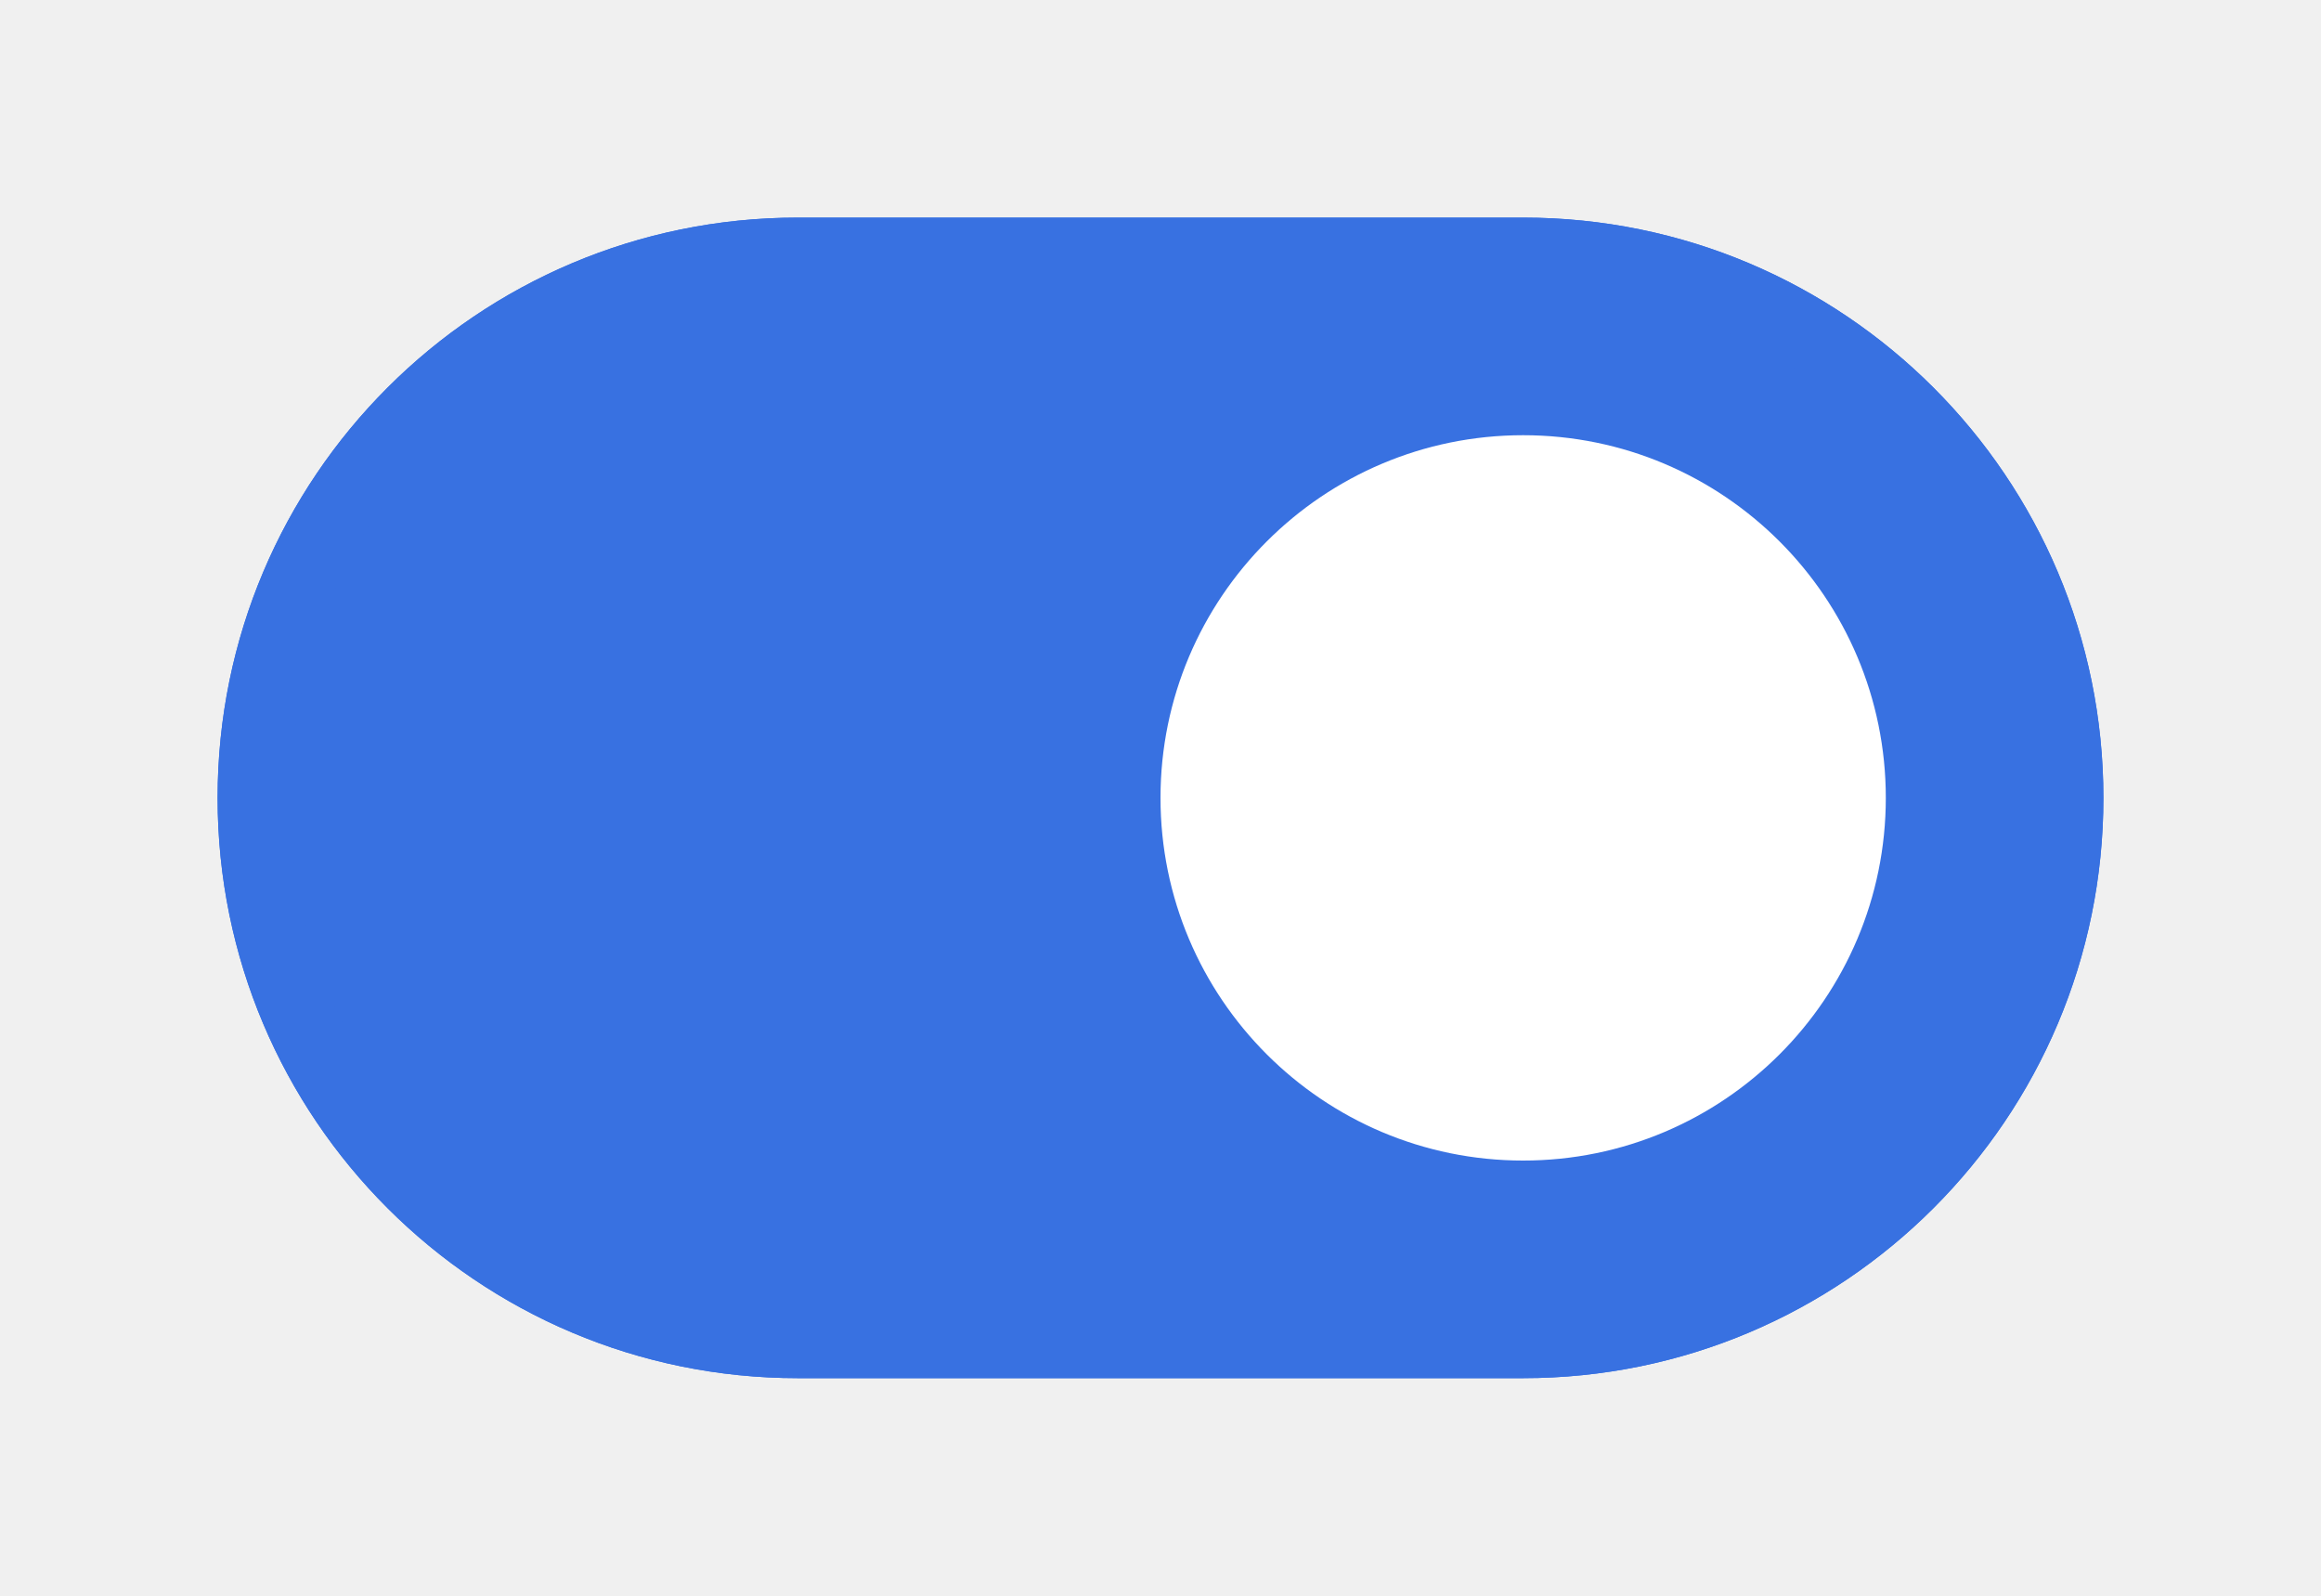
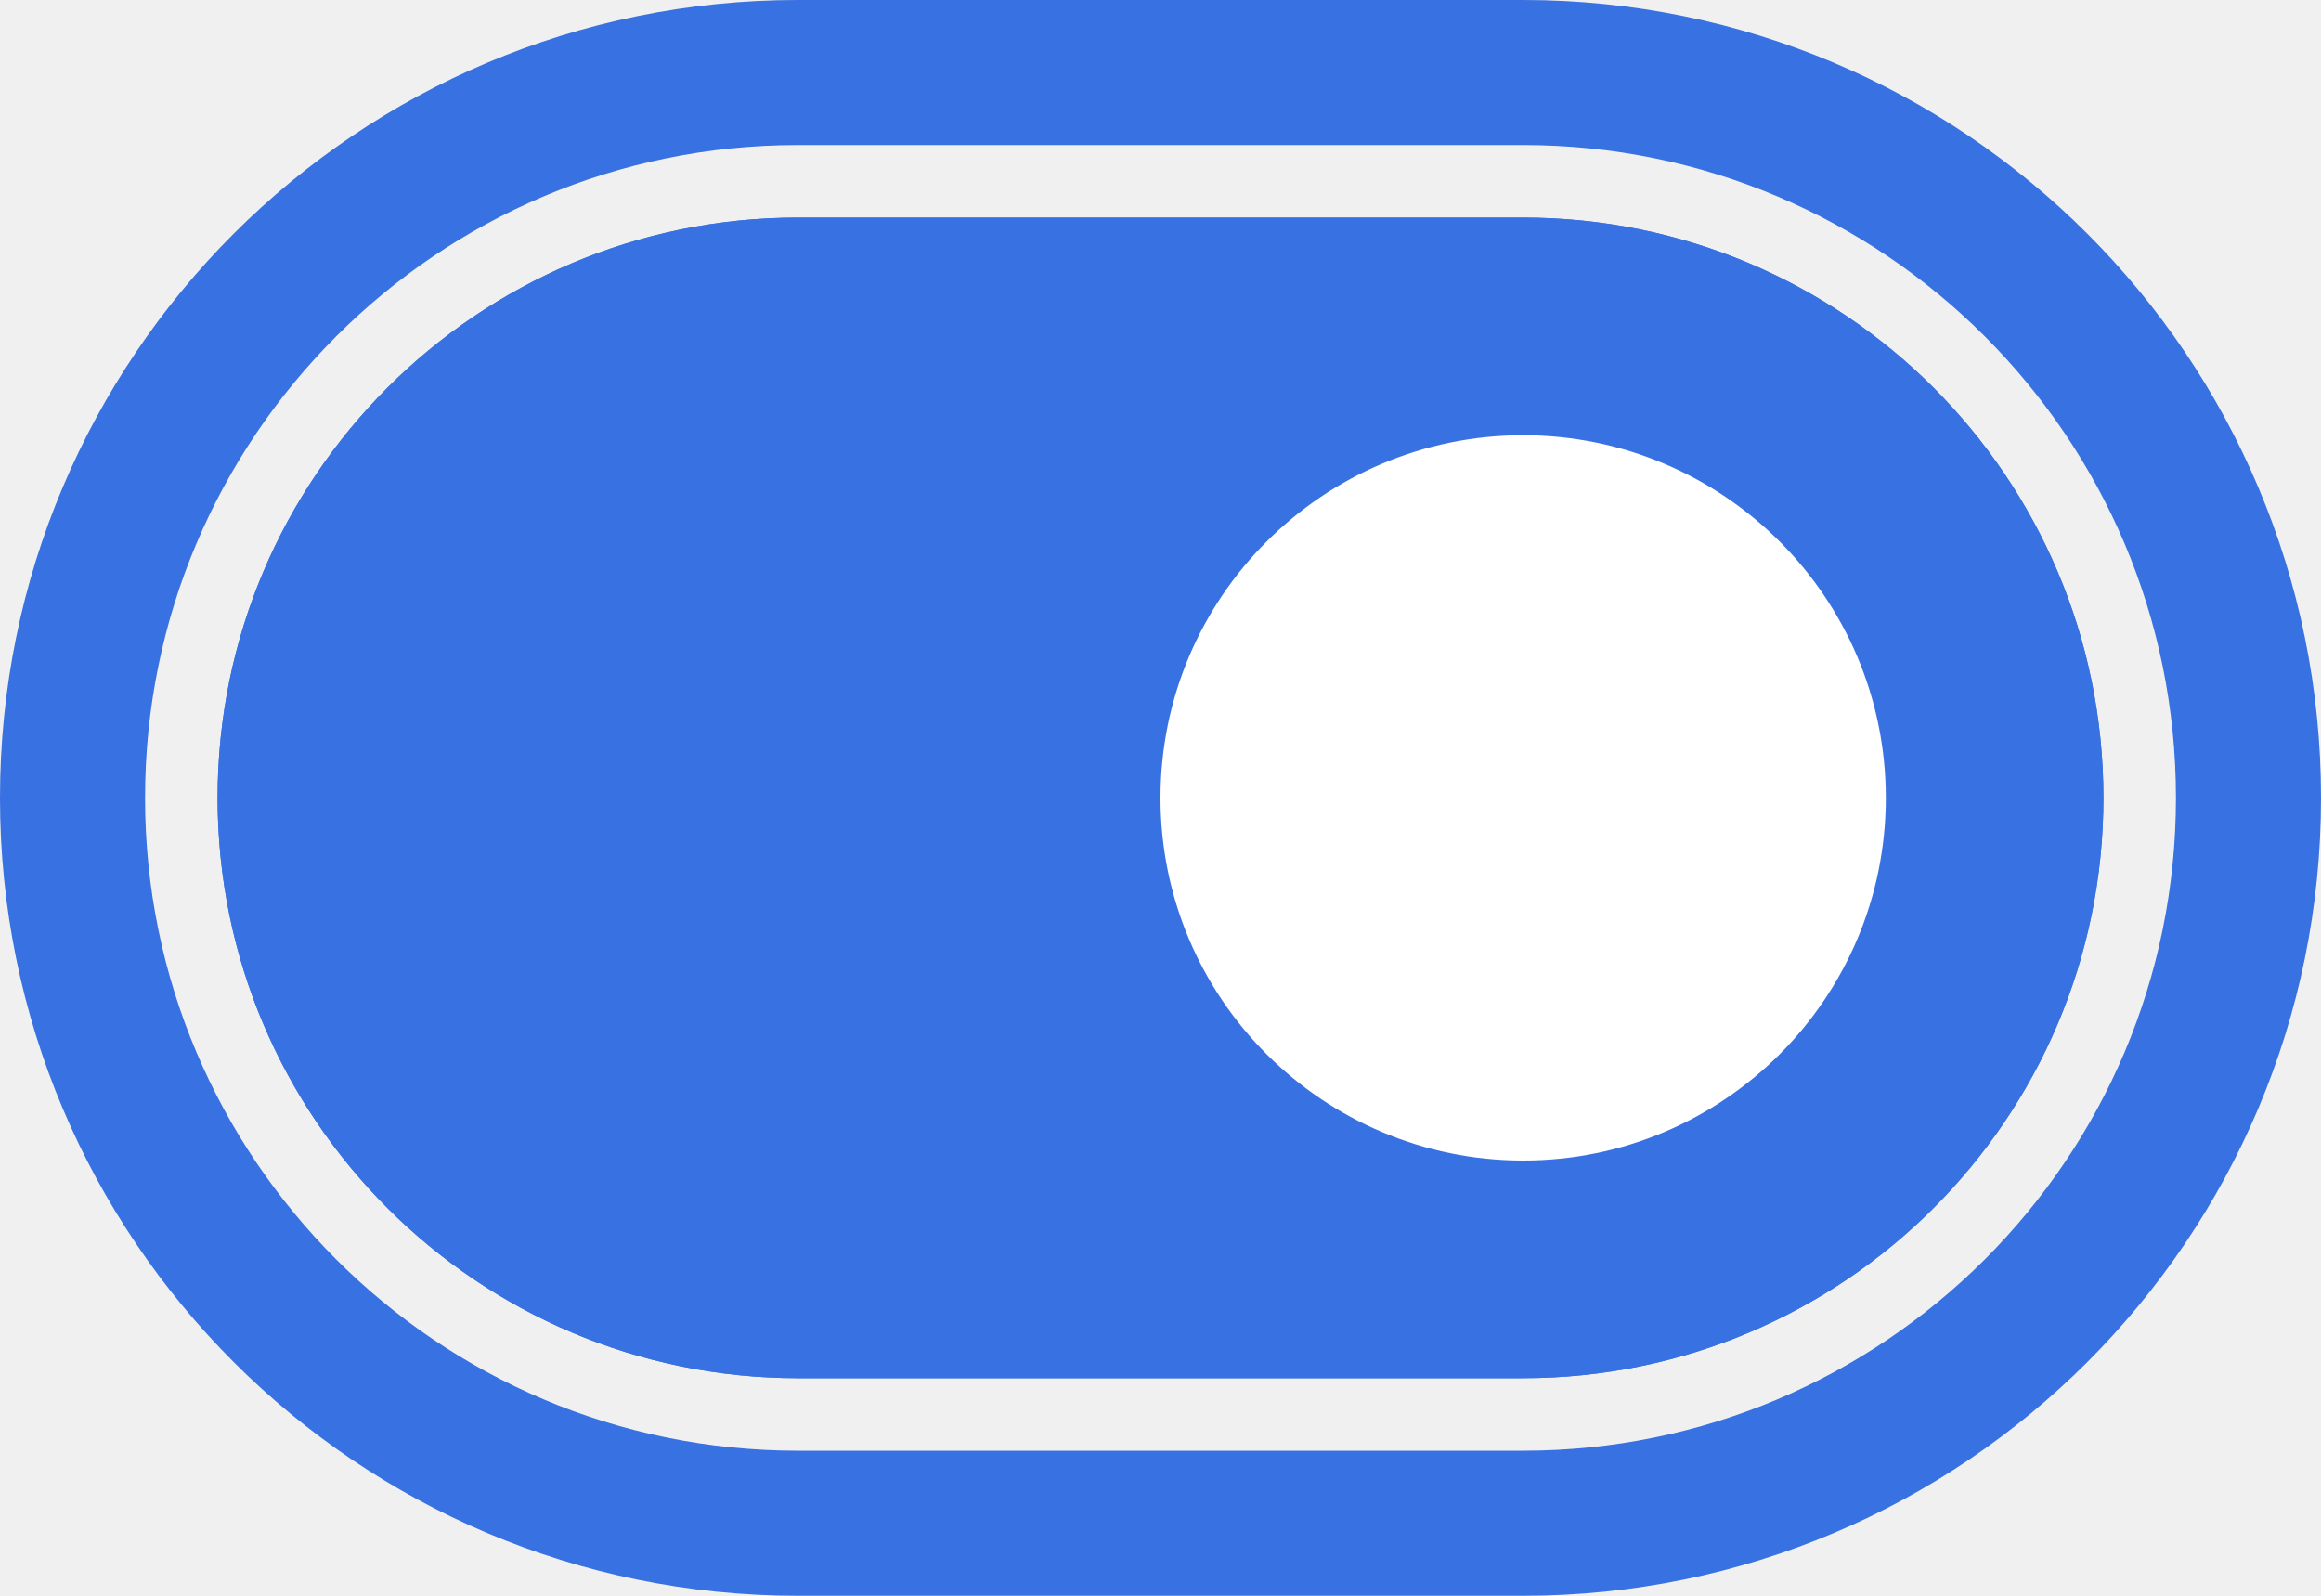
<svg xmlns="http://www.w3.org/2000/svg" width="32" height="22" viewBox="0 0 32 22" fill="none">
  <path d="M21 3H11C6.582 3 3 6.582 3 11C3 15.418 6.582 19 11 19H21C25.418 19 29 15.418 29 11C29 6.582 25.418 3 21 3Z" fill="#3871E1" color-fill-key="toggle-on-bg" />
  <path d="M21 3.5H11C6.858 3.5 3.5 6.858 3.5 11C3.5 15.142 6.858 18.5 11 18.5H21C25.142 18.5 28.5 15.142 28.5 11C28.5 6.858 25.142 3.5 21 3.5Z" stroke="#3871E1" color-stroke-key="toggle-on-border" />
  <path d="M21 16C23.761 16 26 13.761 26 11C26 8.239 23.761 6 21 6C18.239 6 16 8.239 16 11C16 13.761 18.239 16 21 16Z" fill="white" color-fill-key="toggle-on-notch" />
+   <rect x="1" y="1" width="30" height="20" rx="10" stroke="#3871E1" color-stroke-key="toggle-focus-border" stroke-width="2" />
</svg>
